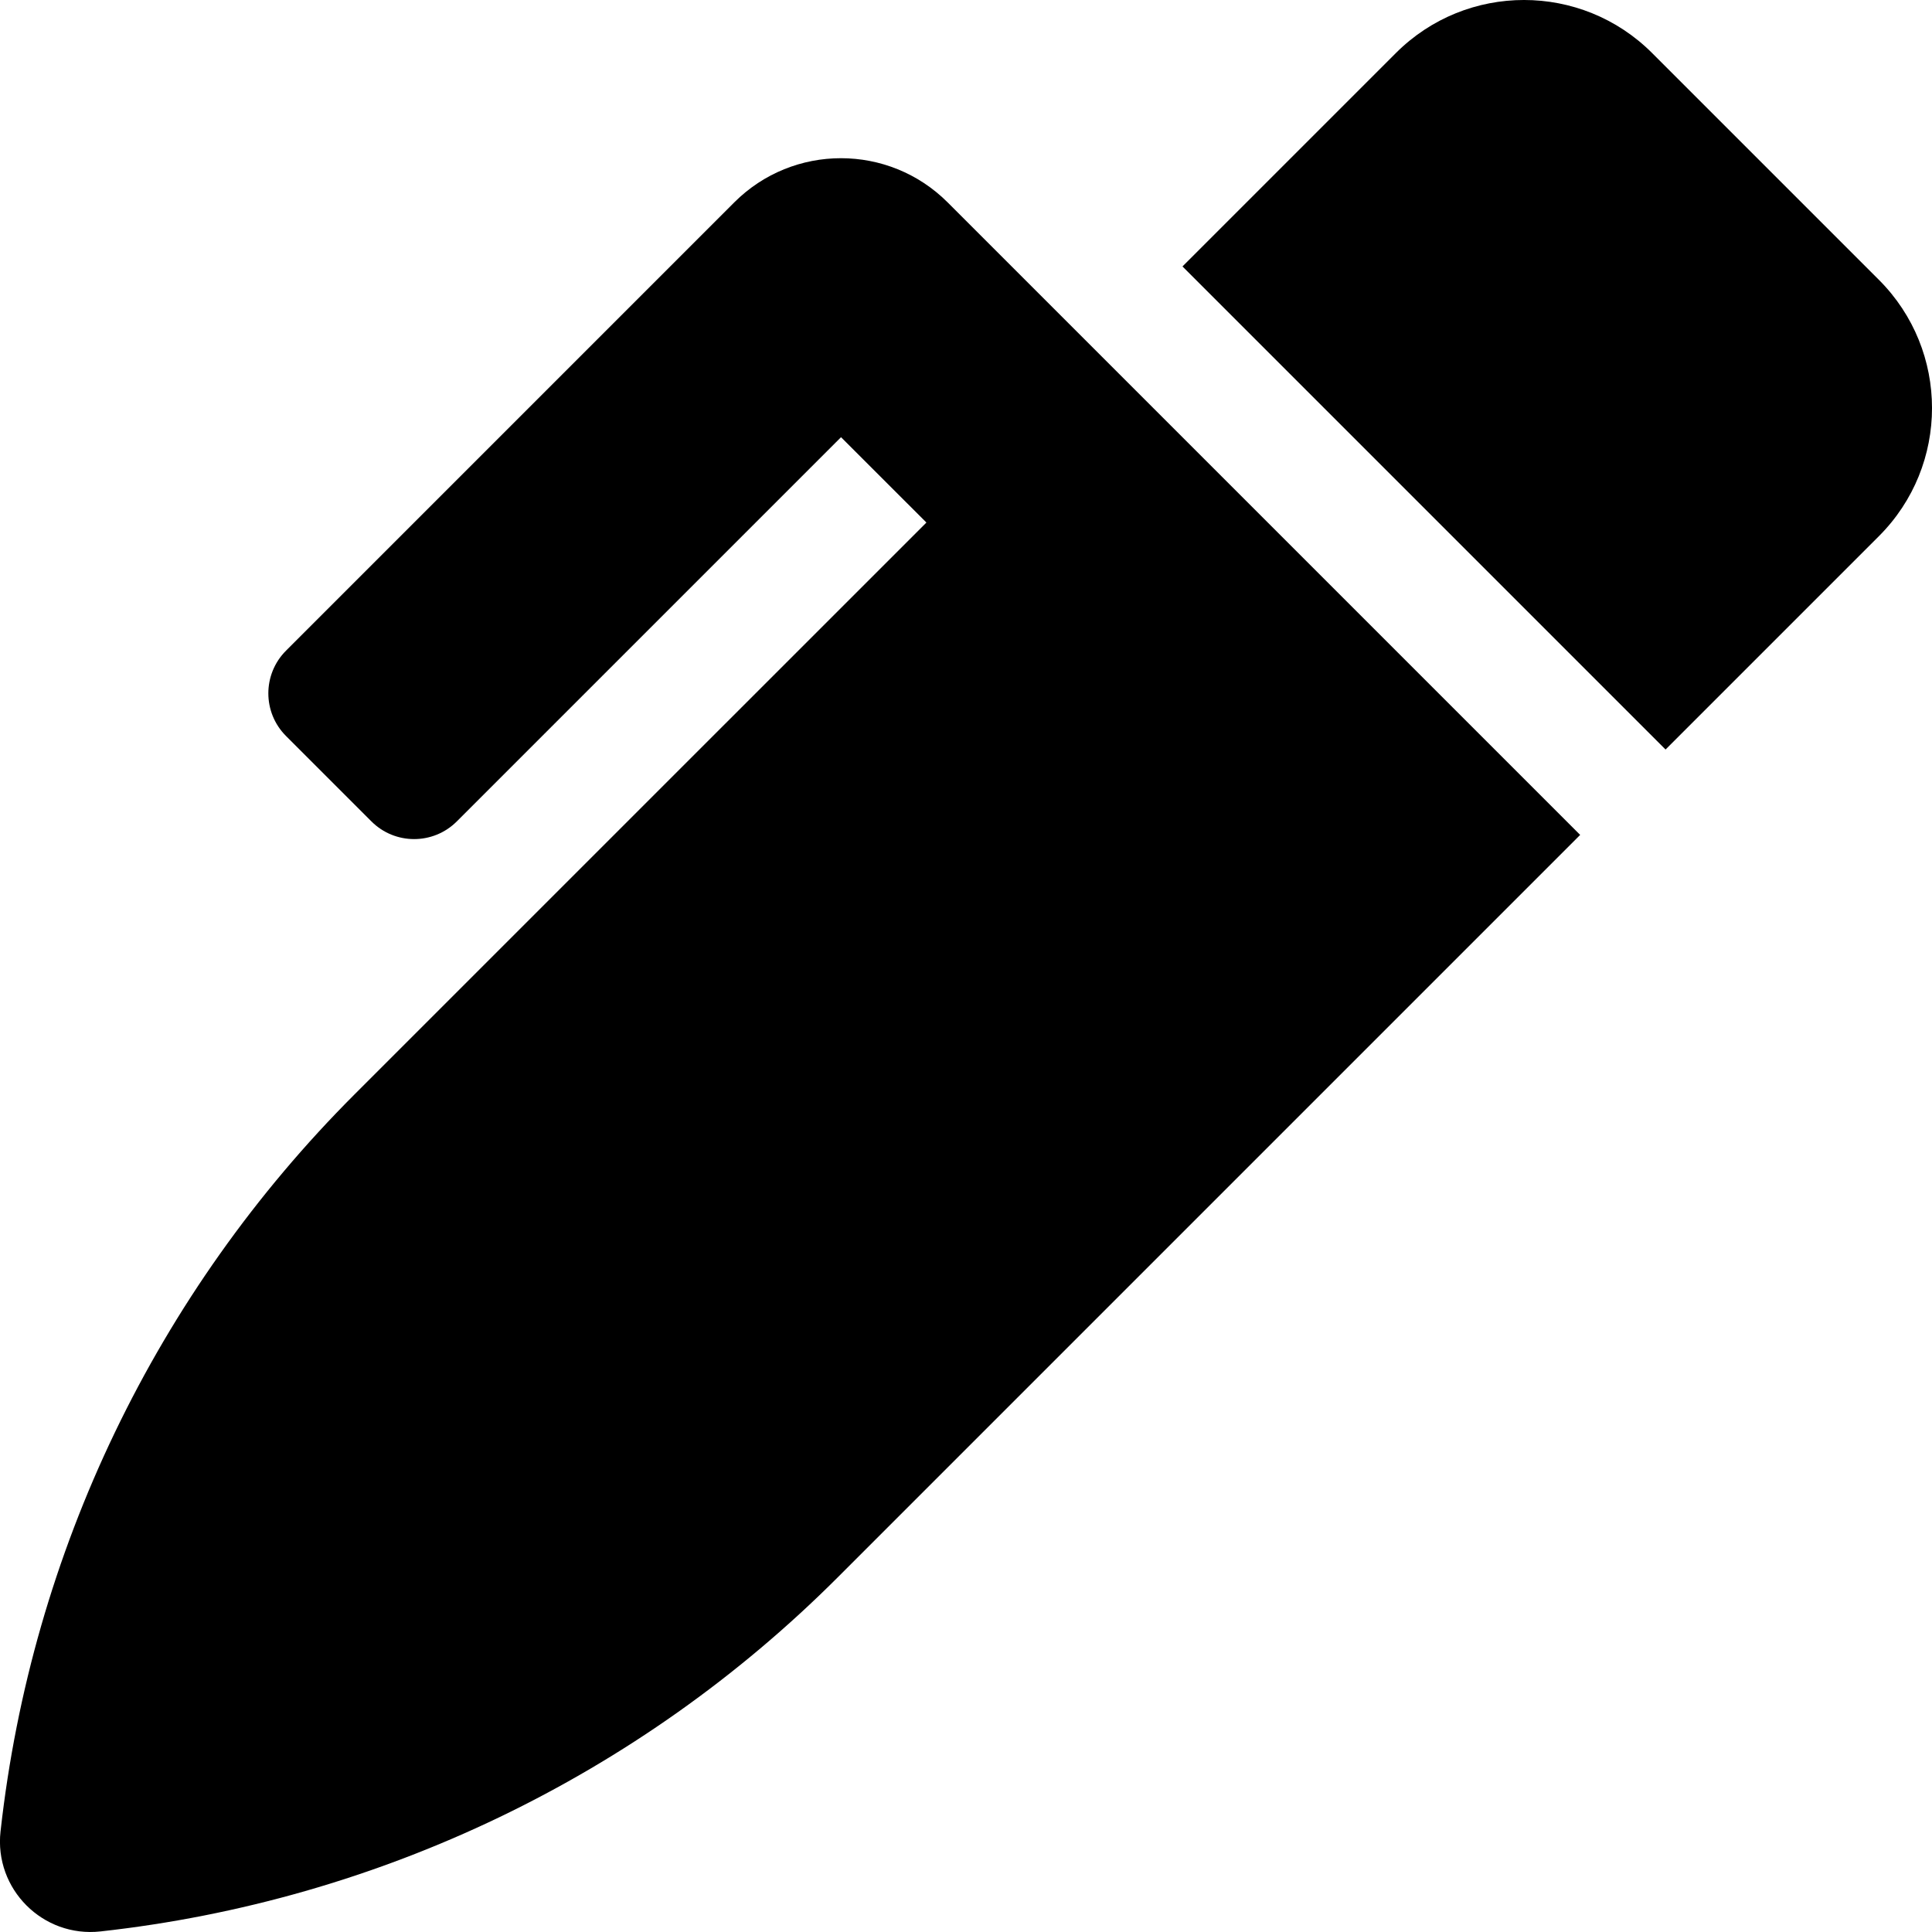
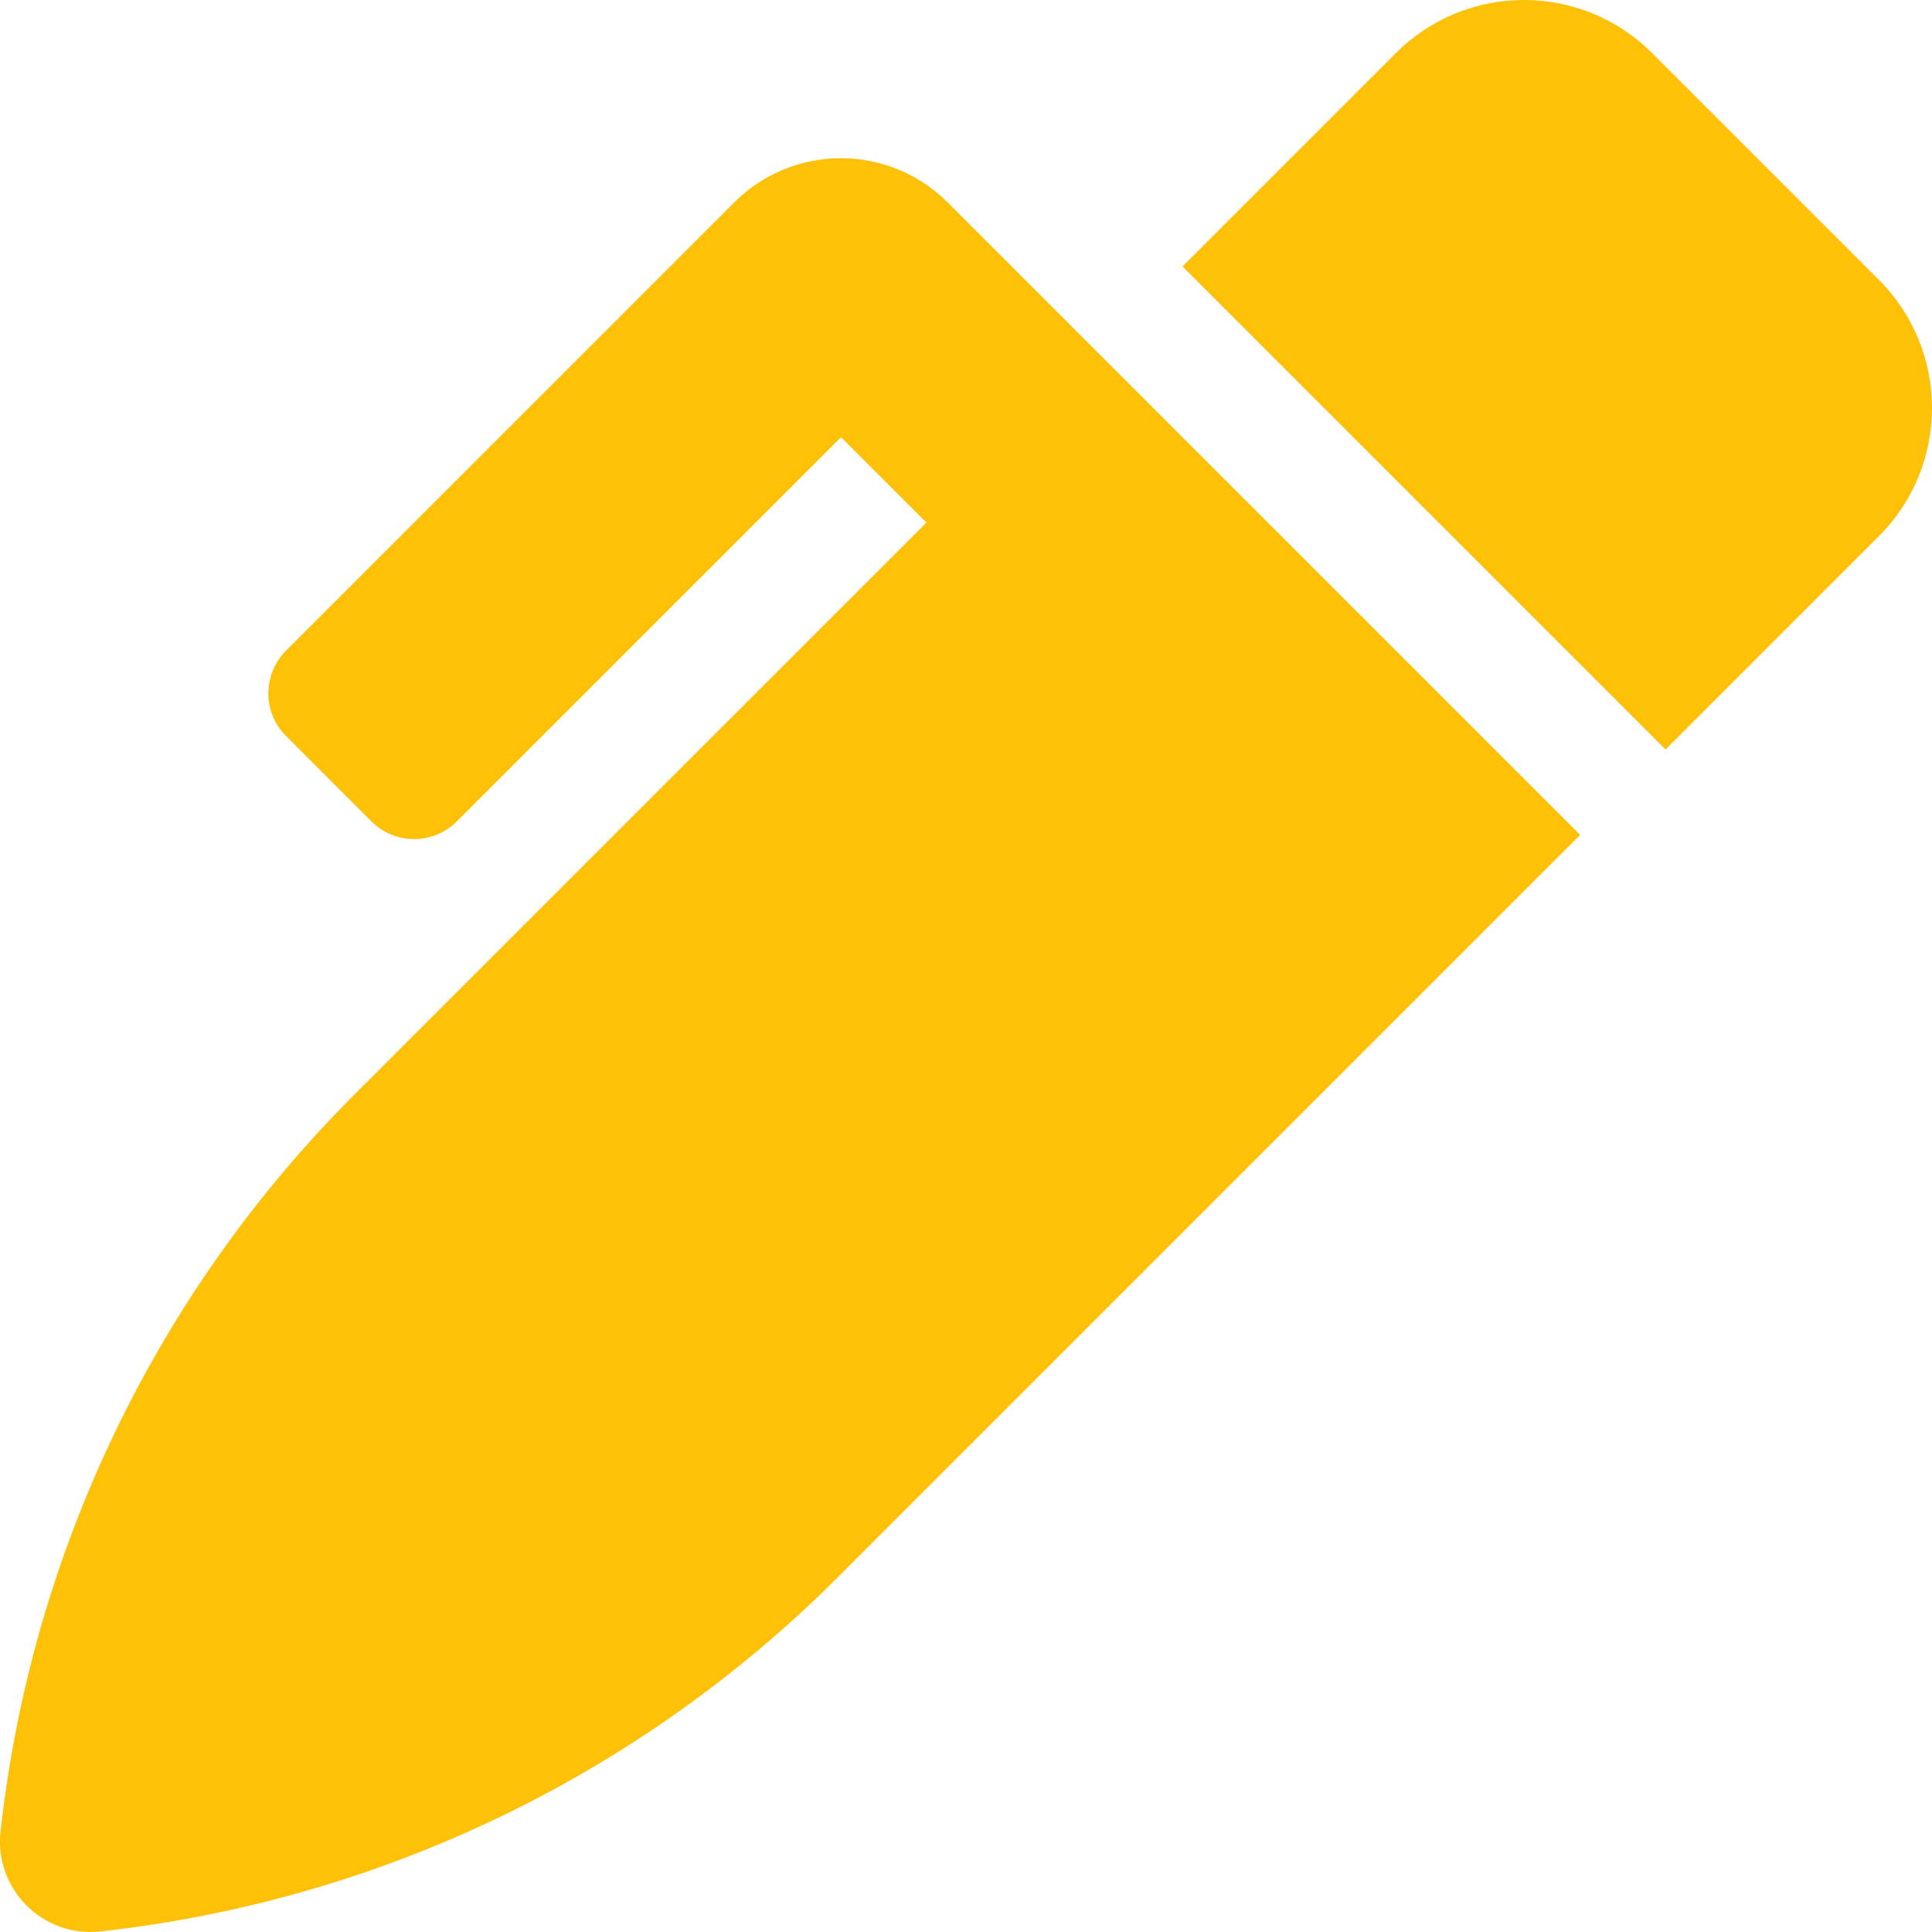
<svg xmlns="http://www.w3.org/2000/svg" aria-hidden="true" focusable="false" data-prefix="fas" data-icon="pen-alt" class="svg-inline--fa fa-pen-alt fa-w-16" role="img" viewBox="0 0 512 512">
-   <path fill="currentColor" d="M497.94 74.17l-60.11-60.11c-18.75-18.75-49.16-18.75-67.91 0l-56.55 56.55 128.02 128.02 56.55-56.55c18.75-18.75 18.75-49.15 0-67.91zm-246.8-20.53c-15.62-15.62-40.94-15.62-56.56 0L75.8 172.43c-6.25 6.25-6.25 16.38 0 22.62l22.63 22.63c6.25 6.25 16.38 6.25 22.63 0l101.82-101.82 22.63 22.62L93.95 290.03A327.038 327.038 0 0 0 .17 485.11l-.03.23c-1.7 15.28 11.21 28.2 26.49 26.51a327.02 327.02 0 0 0 195.34-93.8l196.79-196.79-82.77-82.77-84.85-84.85z" />
+   <path fill="#FEC108" d="M497.94 74.17l-60.11-60.11c-18.75-18.75-49.16-18.75-67.91 0l-56.55 56.55 128.02 128.02 56.55-56.55c18.75-18.75 18.75-49.15 0-67.91zm-246.8-20.53c-15.62-15.62-40.94-15.62-56.56 0L75.8 172.43c-6.25 6.25-6.25 16.38 0 22.62l22.63 22.63c6.25 6.25 16.38 6.25 22.63 0l101.82-101.82 22.63 22.62L93.95 290.03A327.038 327.038 0 0 0 .17 485.11l-.03.23c-1.7 15.28 11.21 28.2 26.49 26.51a327.02 327.02 0 0 0 195.34-93.8l196.79-196.79-82.77-82.77-84.85-84.85z" />
</svg>
